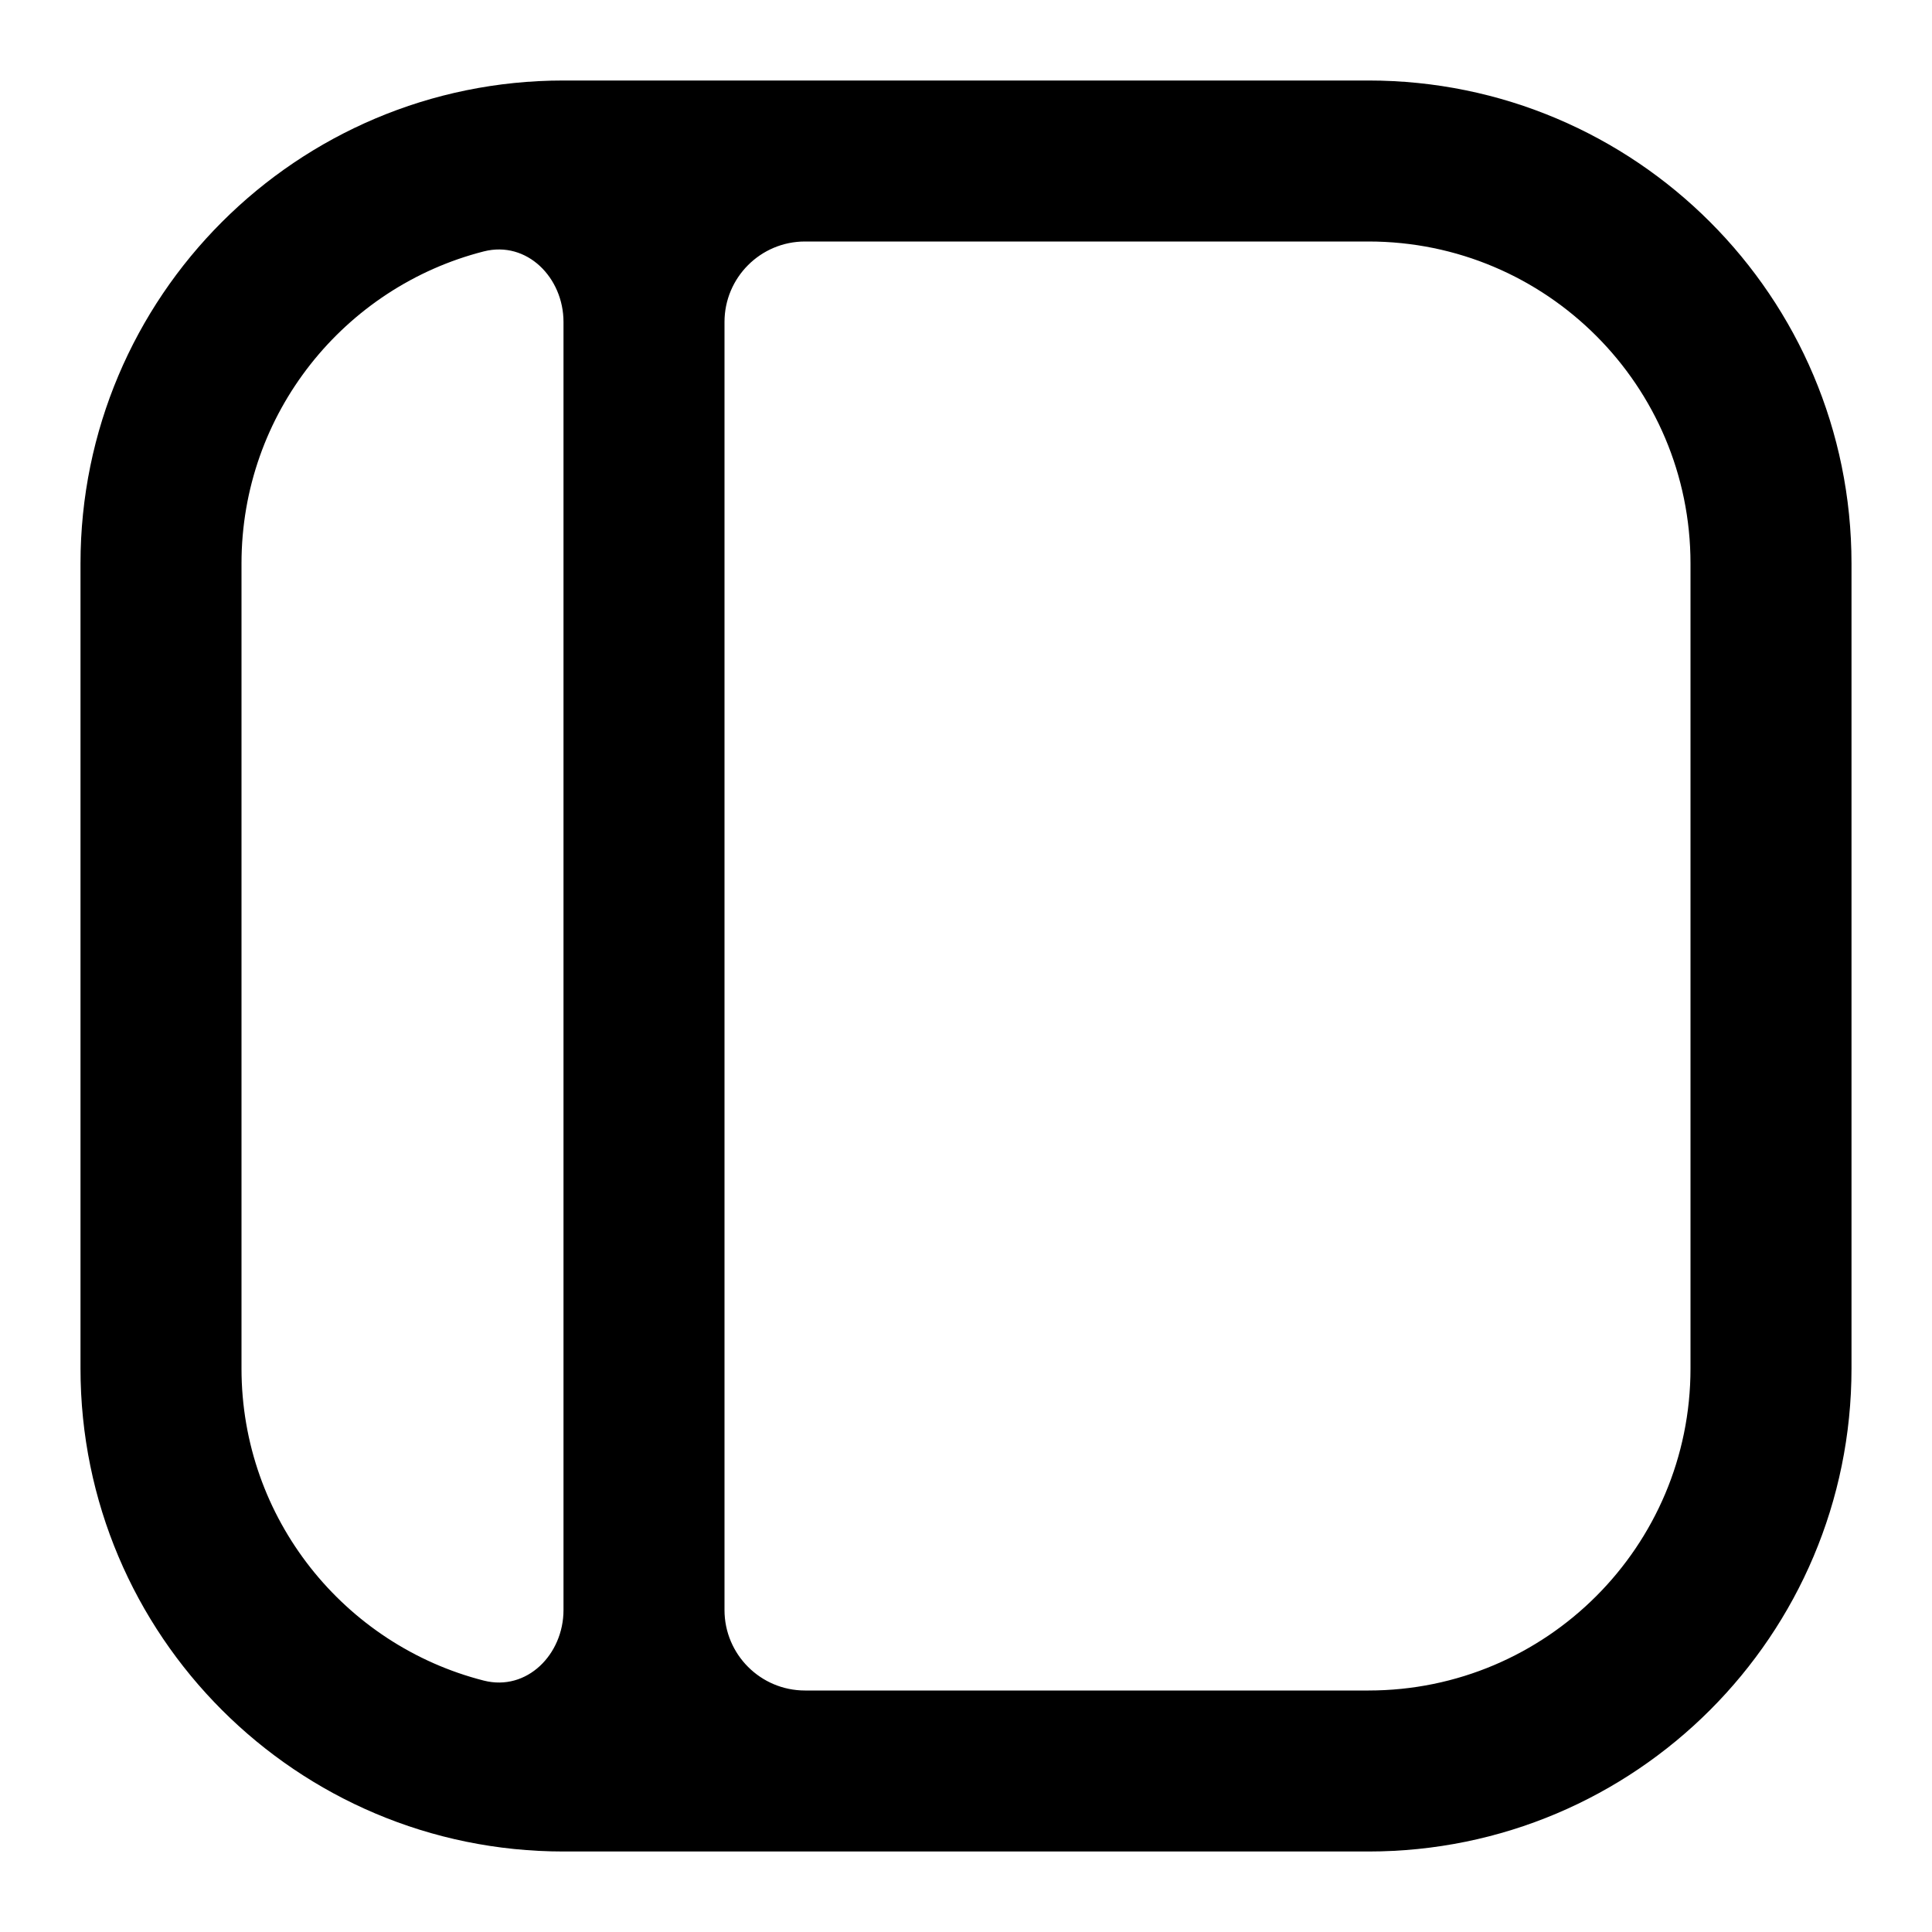
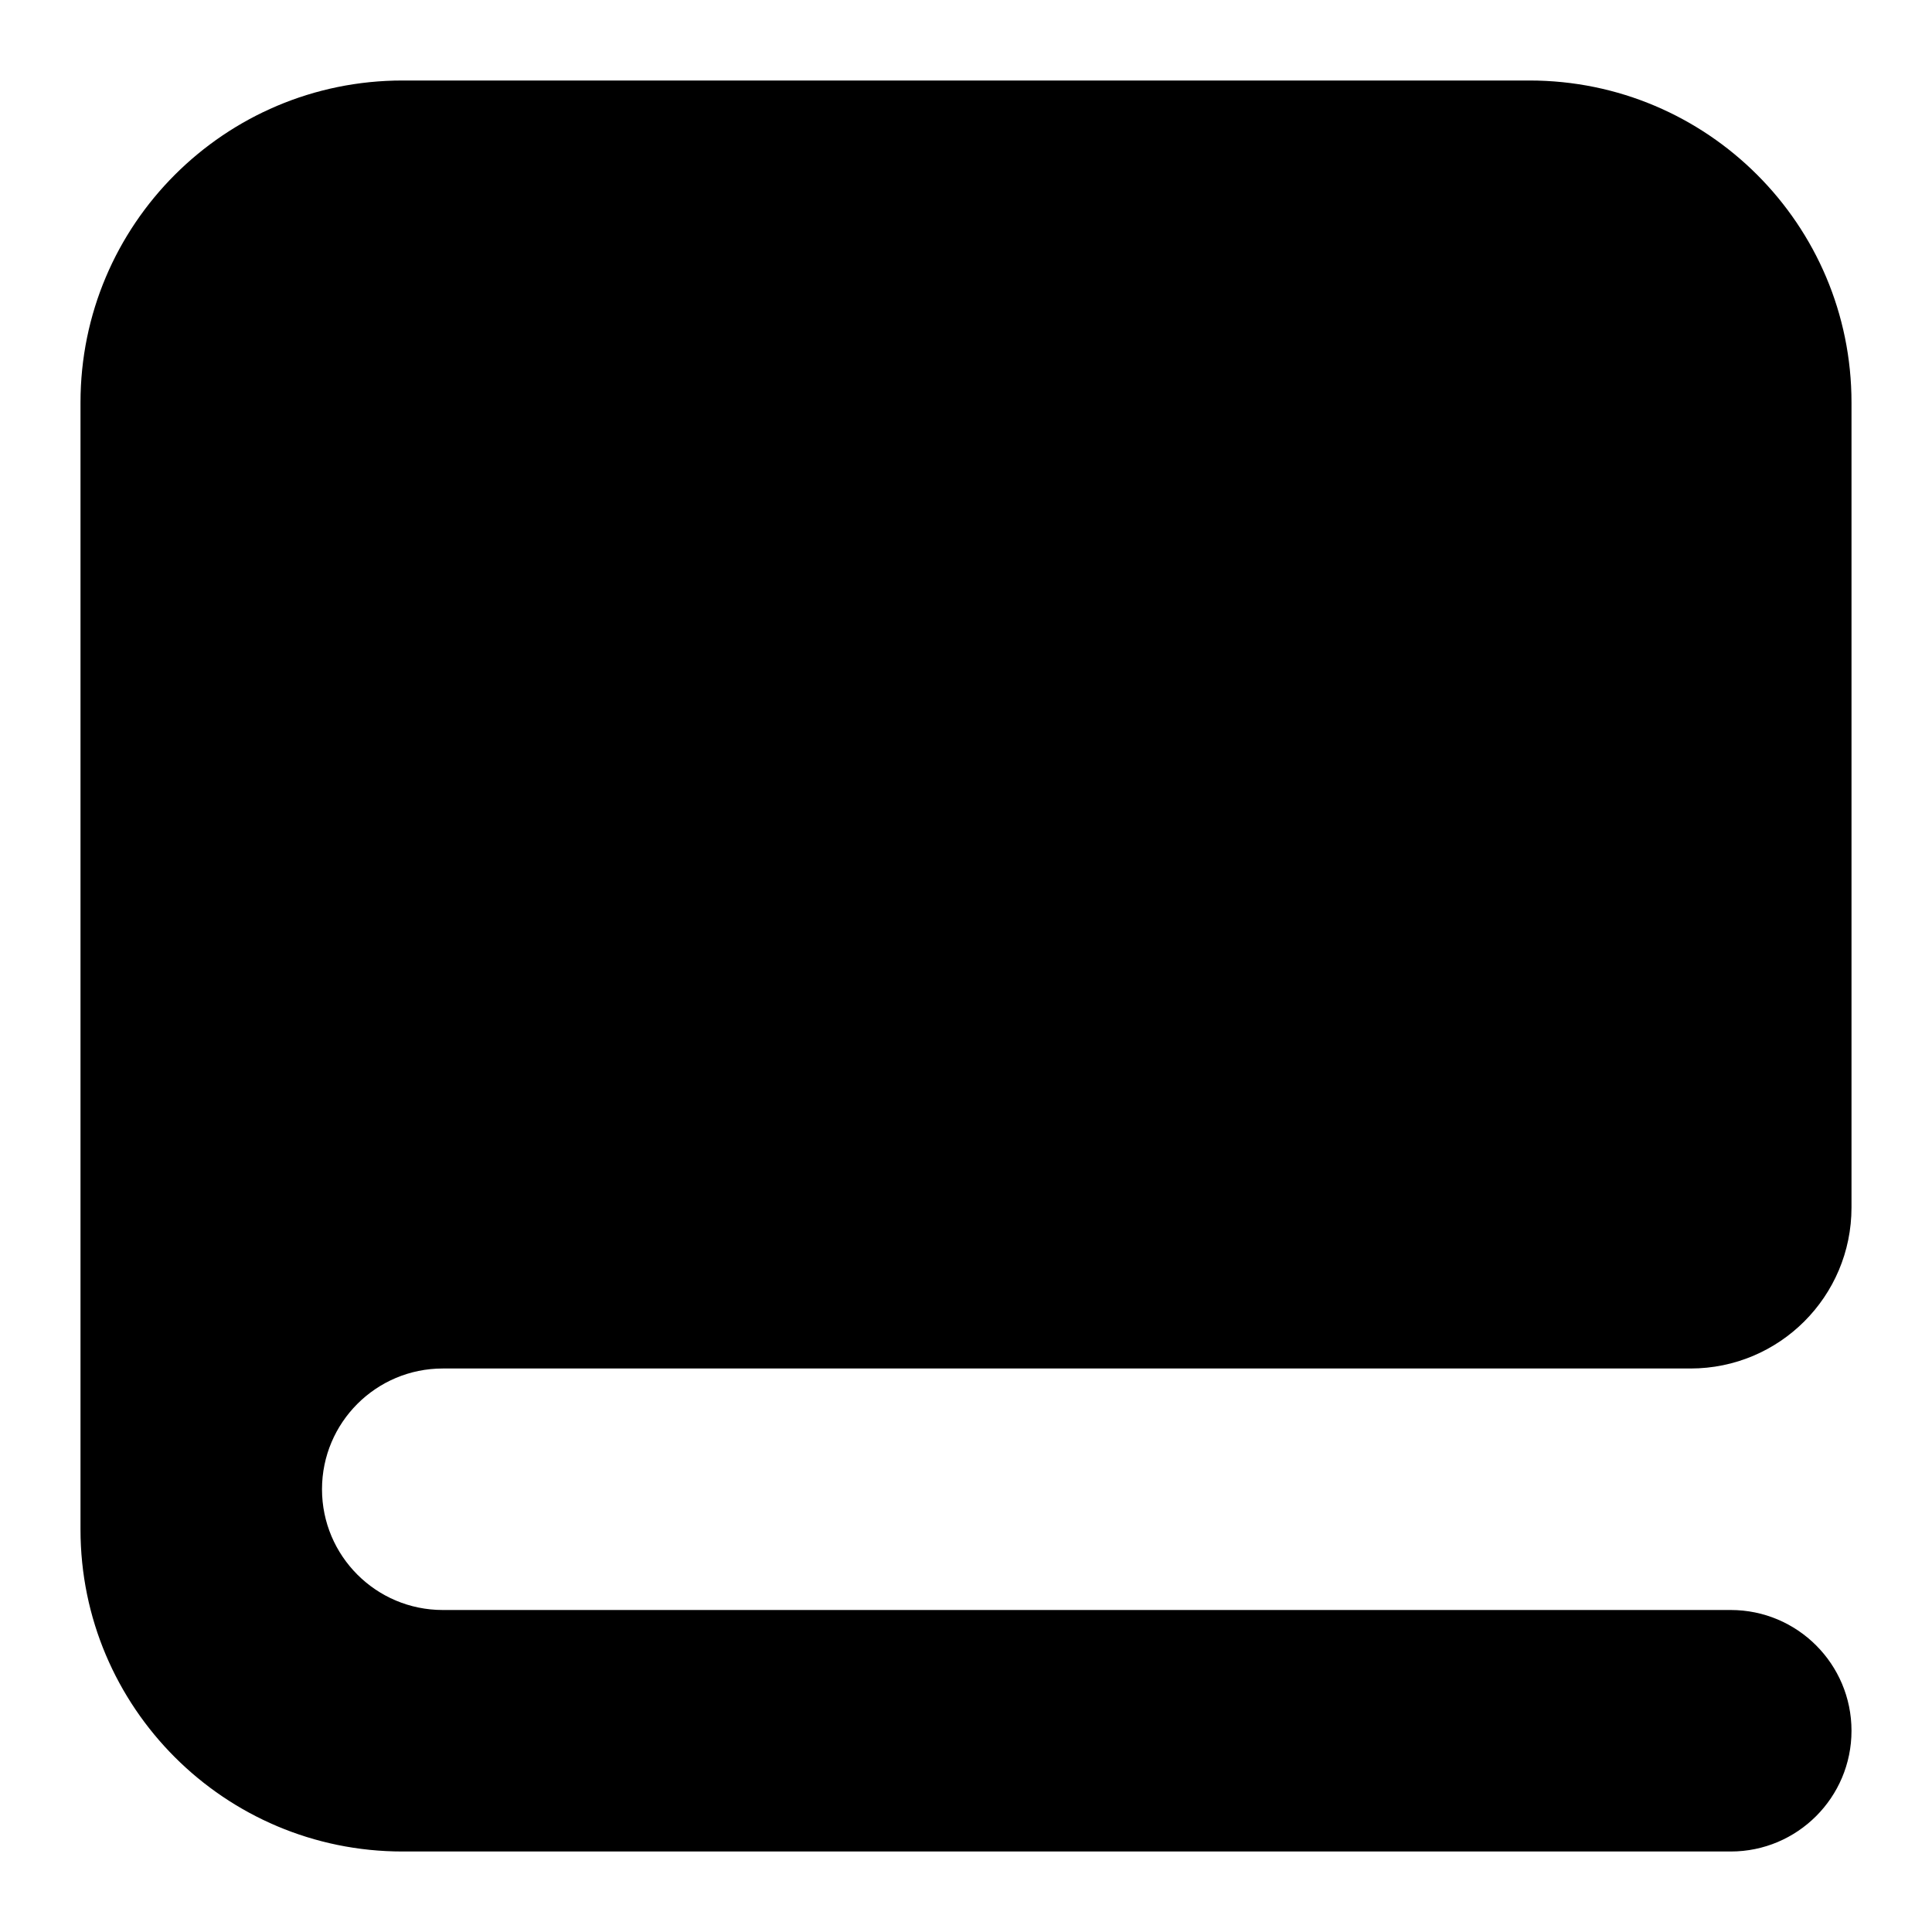
<svg xmlns="http://www.w3.org/2000/svg" width="24" height="24" viewBox="0 0 24 24" fill="none">
-   <path d="M17 1C20.314 1 23 3.686 23 7V17C23 20.314 20.314 23 17 23H7C3.686 23 1 20.314 1 17V7C1 3.686 3.686 1 7 1H17ZM10 3C9.448 3 9 3.448 9 4V20C9 20.552 9.448 21 10 21H17C19.209 21 21 19.209 21 17V7C21 4.791 19.209 3 17 3H10ZM7 4C7 3.448 6.545 2.987 6.01 3.123C4.28 3.564 3 5.133 3 7V17C3 18.867 4.28 20.436 6.01 20.877C6.545 21.013 7 20.552 7 20V4Z" fill="currentColor" />
+   <path d="M19 1C21.209 1 23 2.791 23 5V15C23 16.105 22.105 17 21 17H5.5C4.672 17 4 17.672 4 18.5C4 19.328 4.672 20 5.5 20H21.5C22.328 20 23 20.672 23 21.5C23 22.328 22.328 23 21.5 23H5C2.791 23 1 21.209 1 19V5C1 2.791 2.791 1 5 1H19Z" fill="currentColor" />
</svg>
